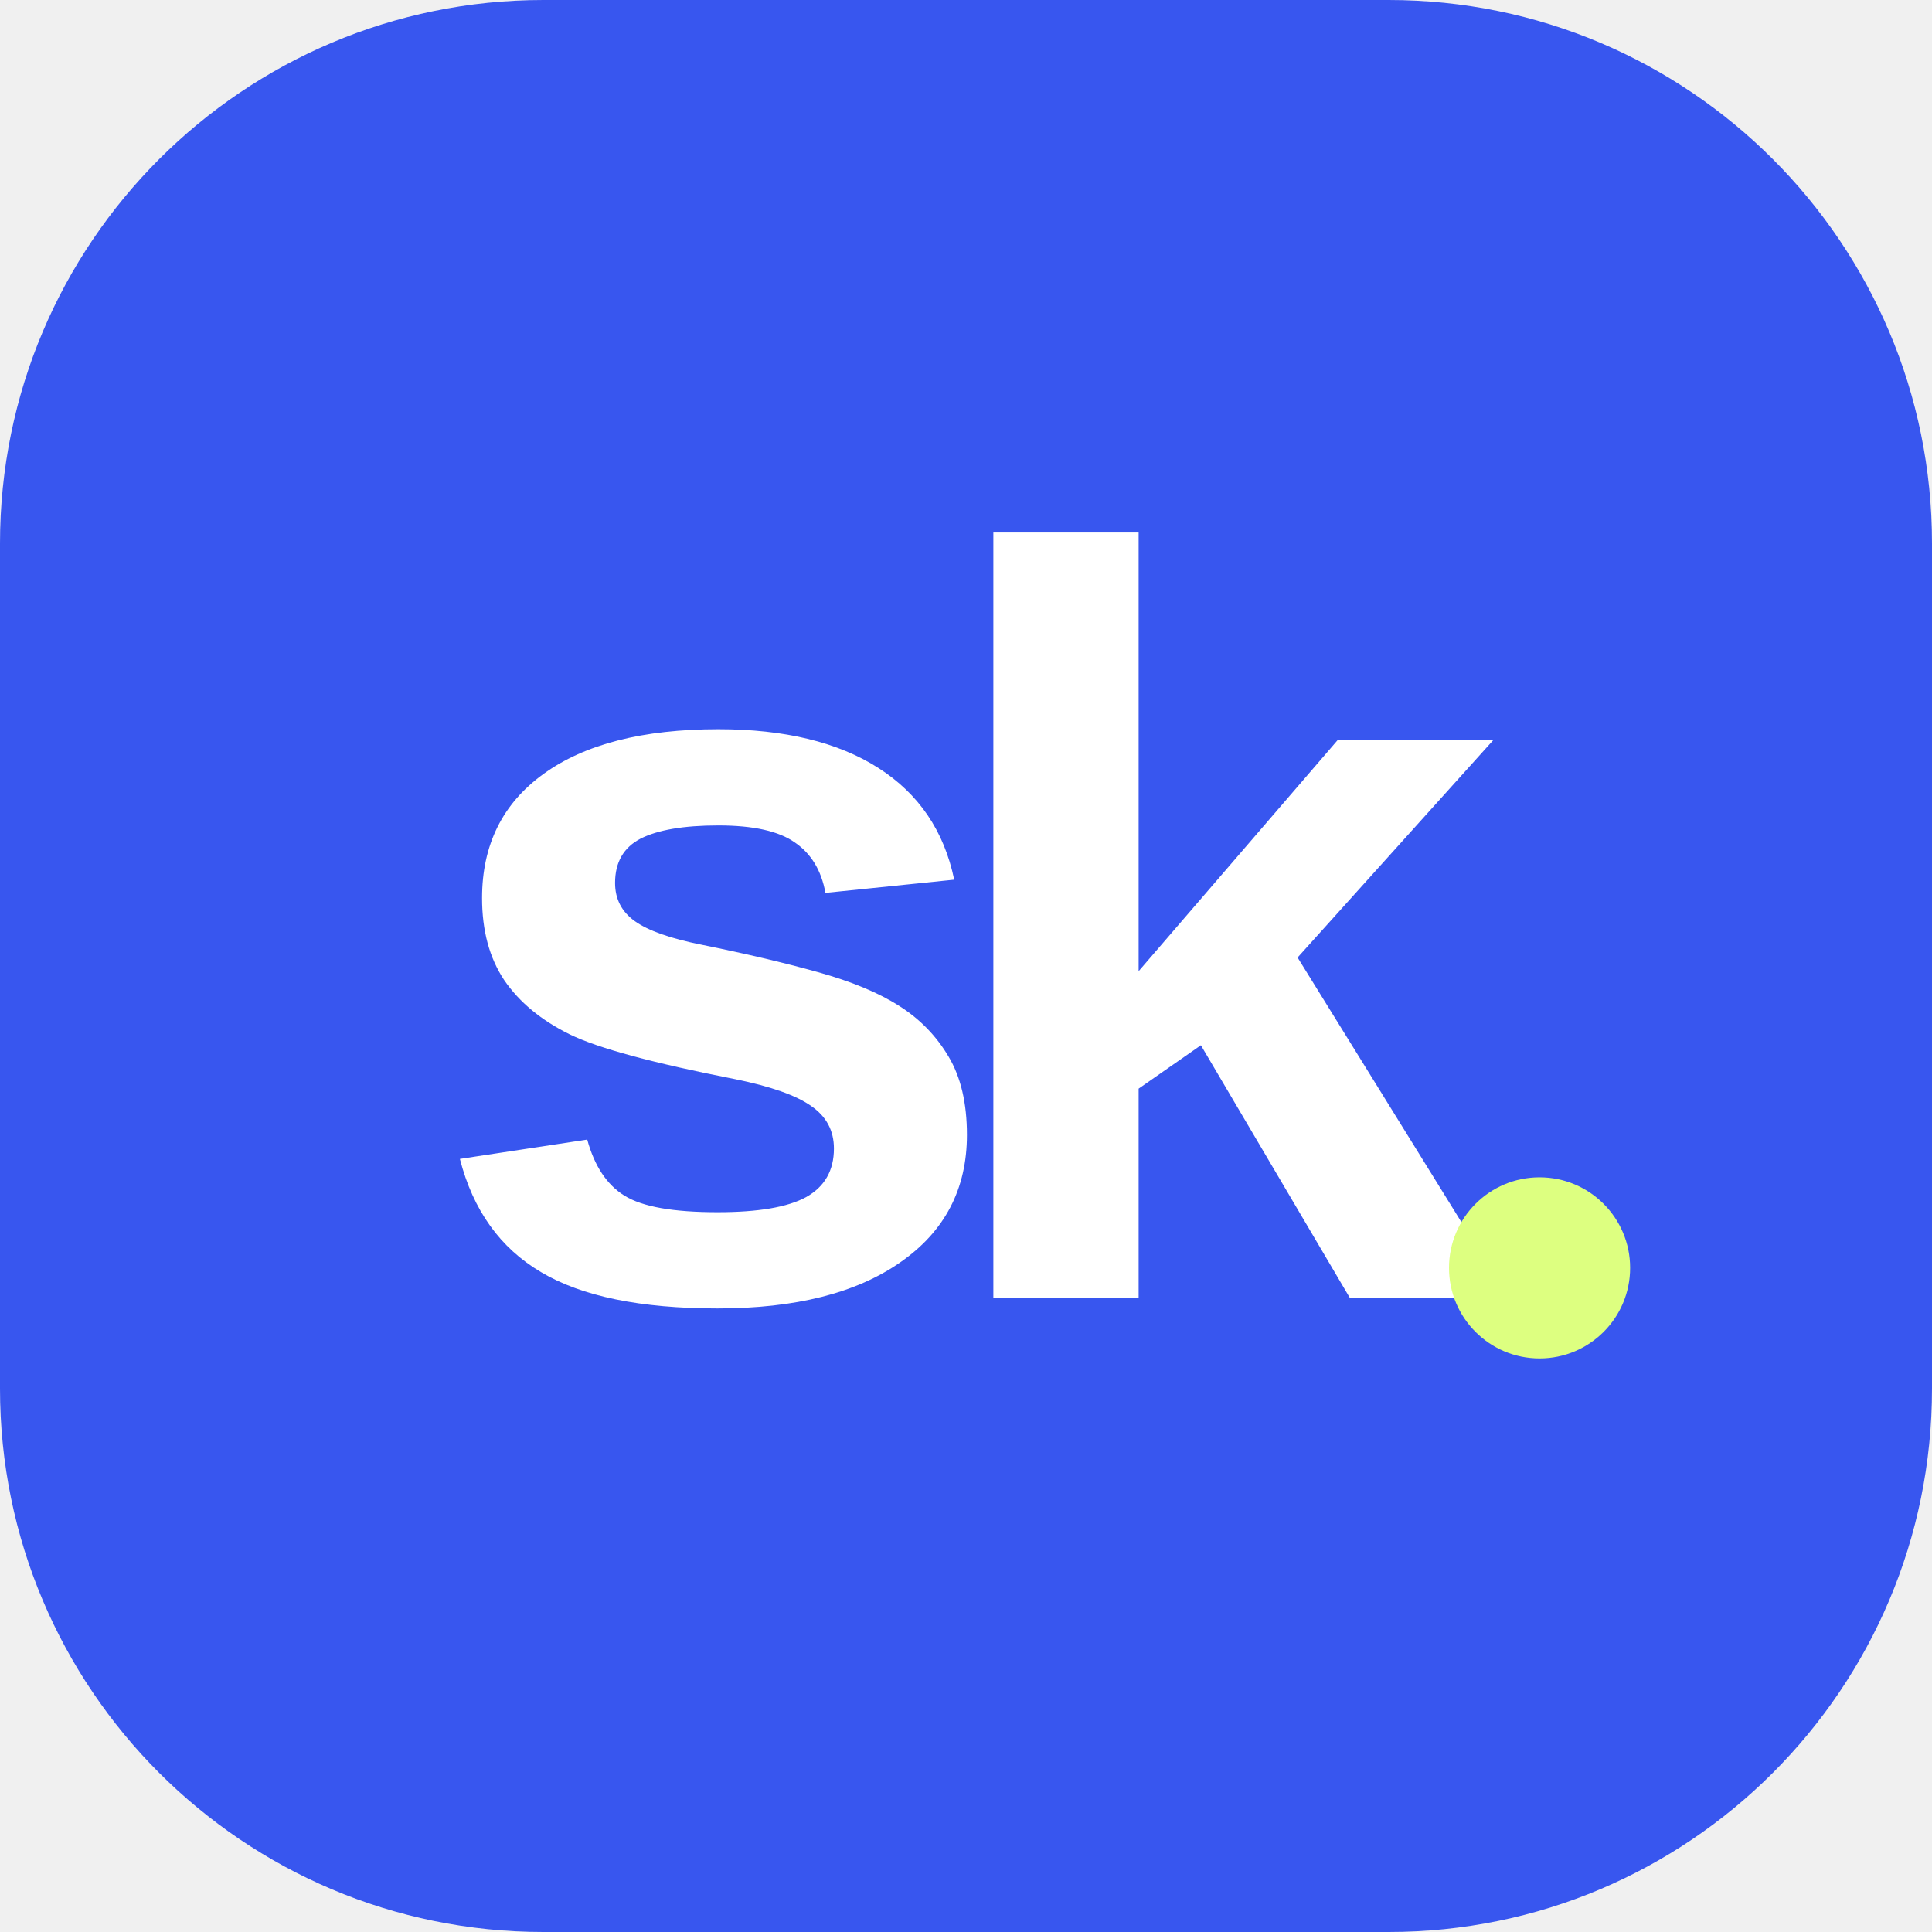
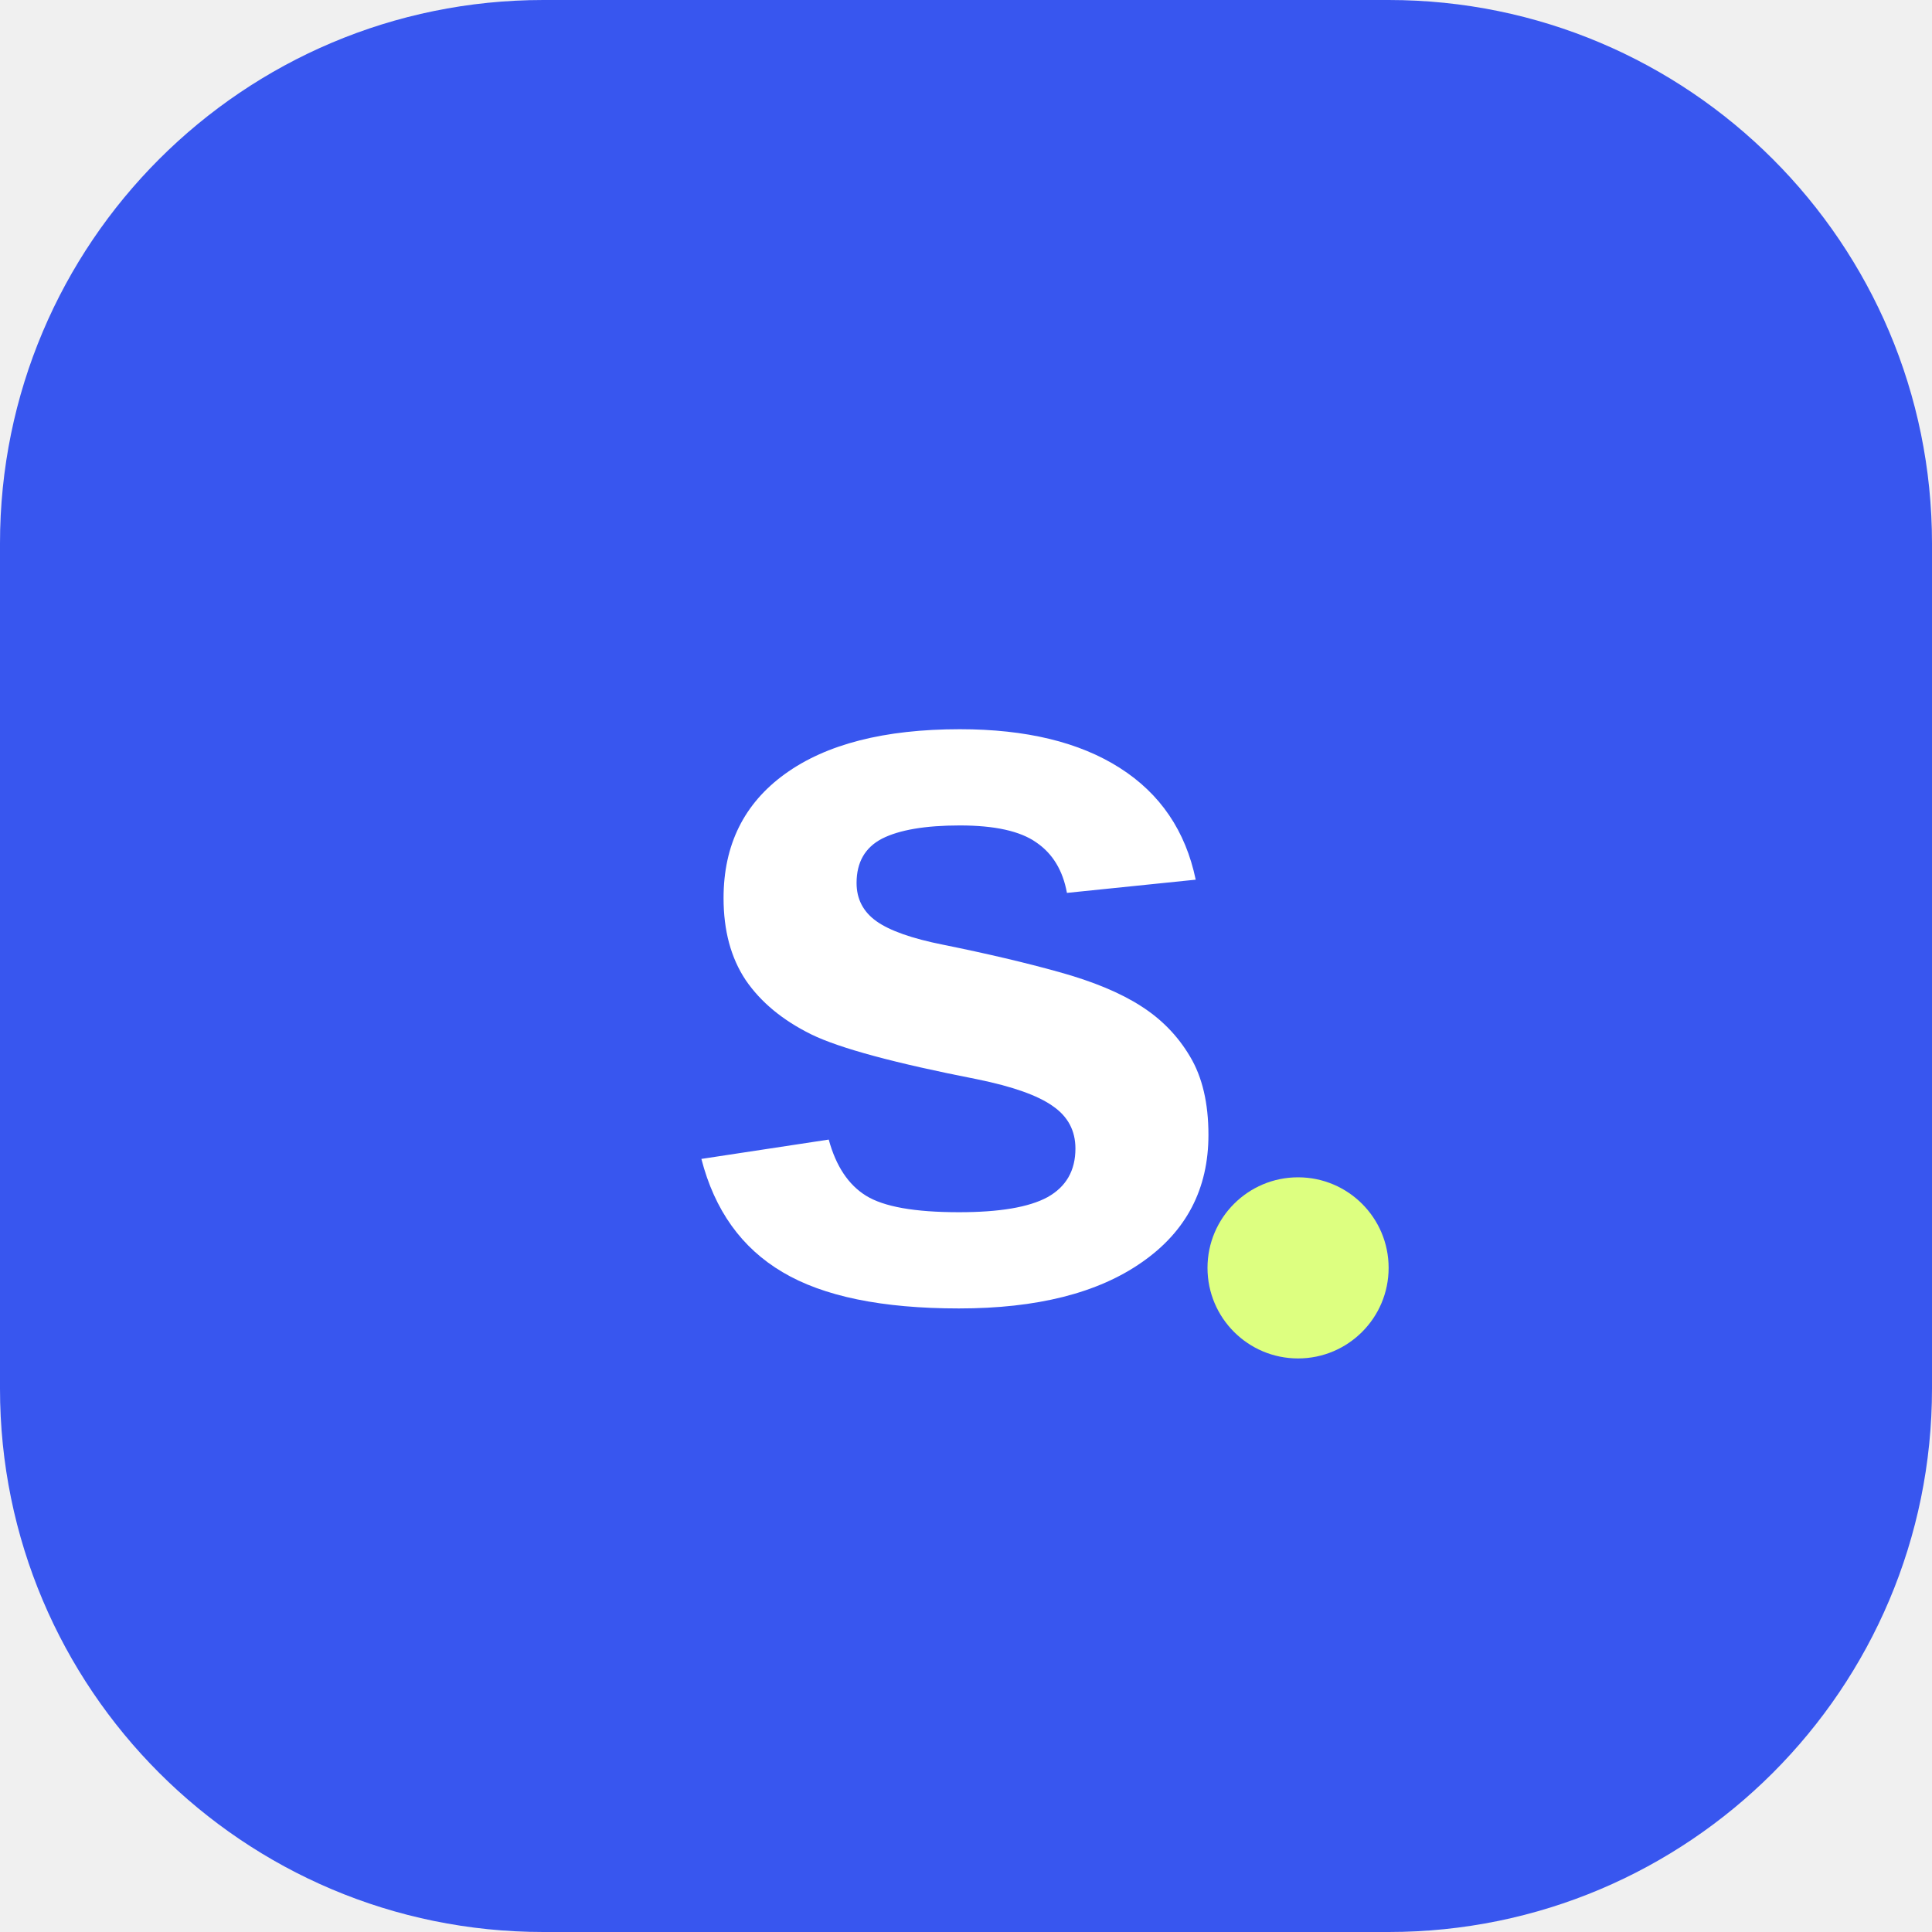
<svg xmlns="http://www.w3.org/2000/svg" viewBox="0 0 64 64">
  <rect width="64" height="64" rx="18" fill="#3856ef" />
-   <text x="14" y="43" font-family="Arial,sans-serif" font-size="35" font-weight="700" letter-spacing="-3" fill="#fff">sk</text>
-   <circle cx="51" cy="42" r="3" fill="#ddff80" />
+   <text x="22" y="43" font-family="Arial,sans-serif" font-size="35" font-weight="700" letter-spacing="-3" fill="#fff">s</text>
+   <circle cx="43" cy="42" r="3" fill="#ddff80" />
</svg>
